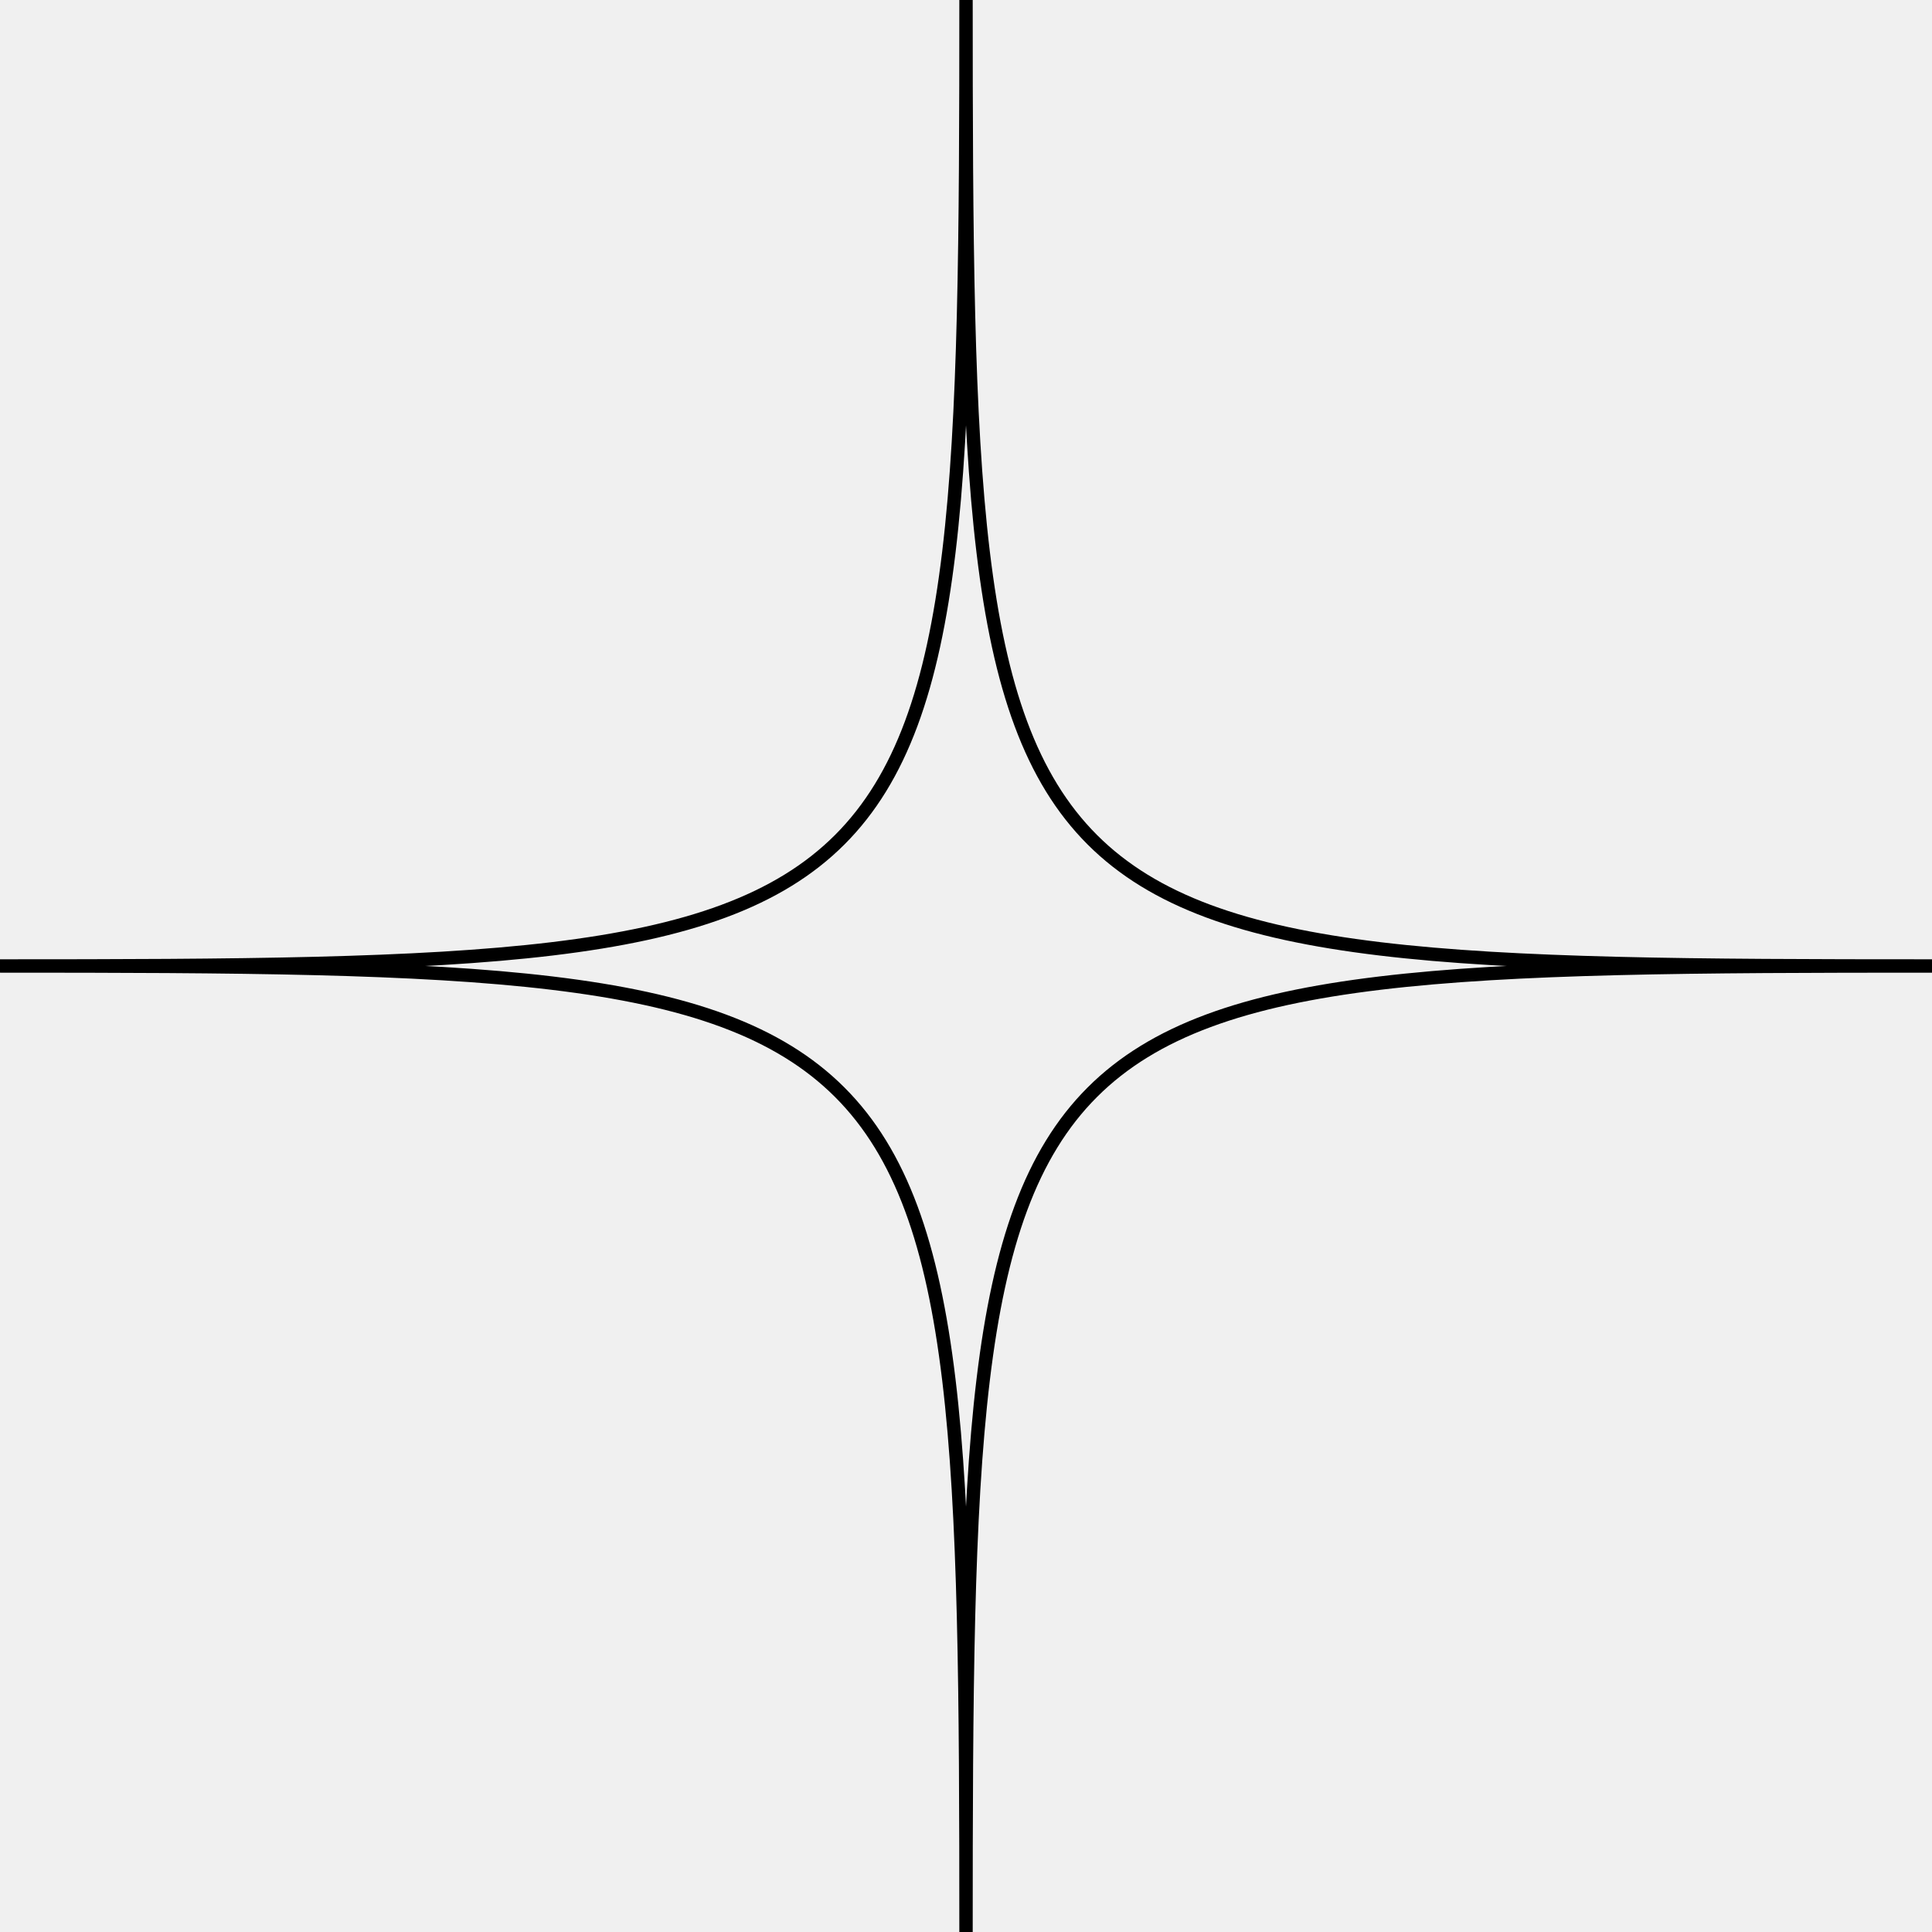
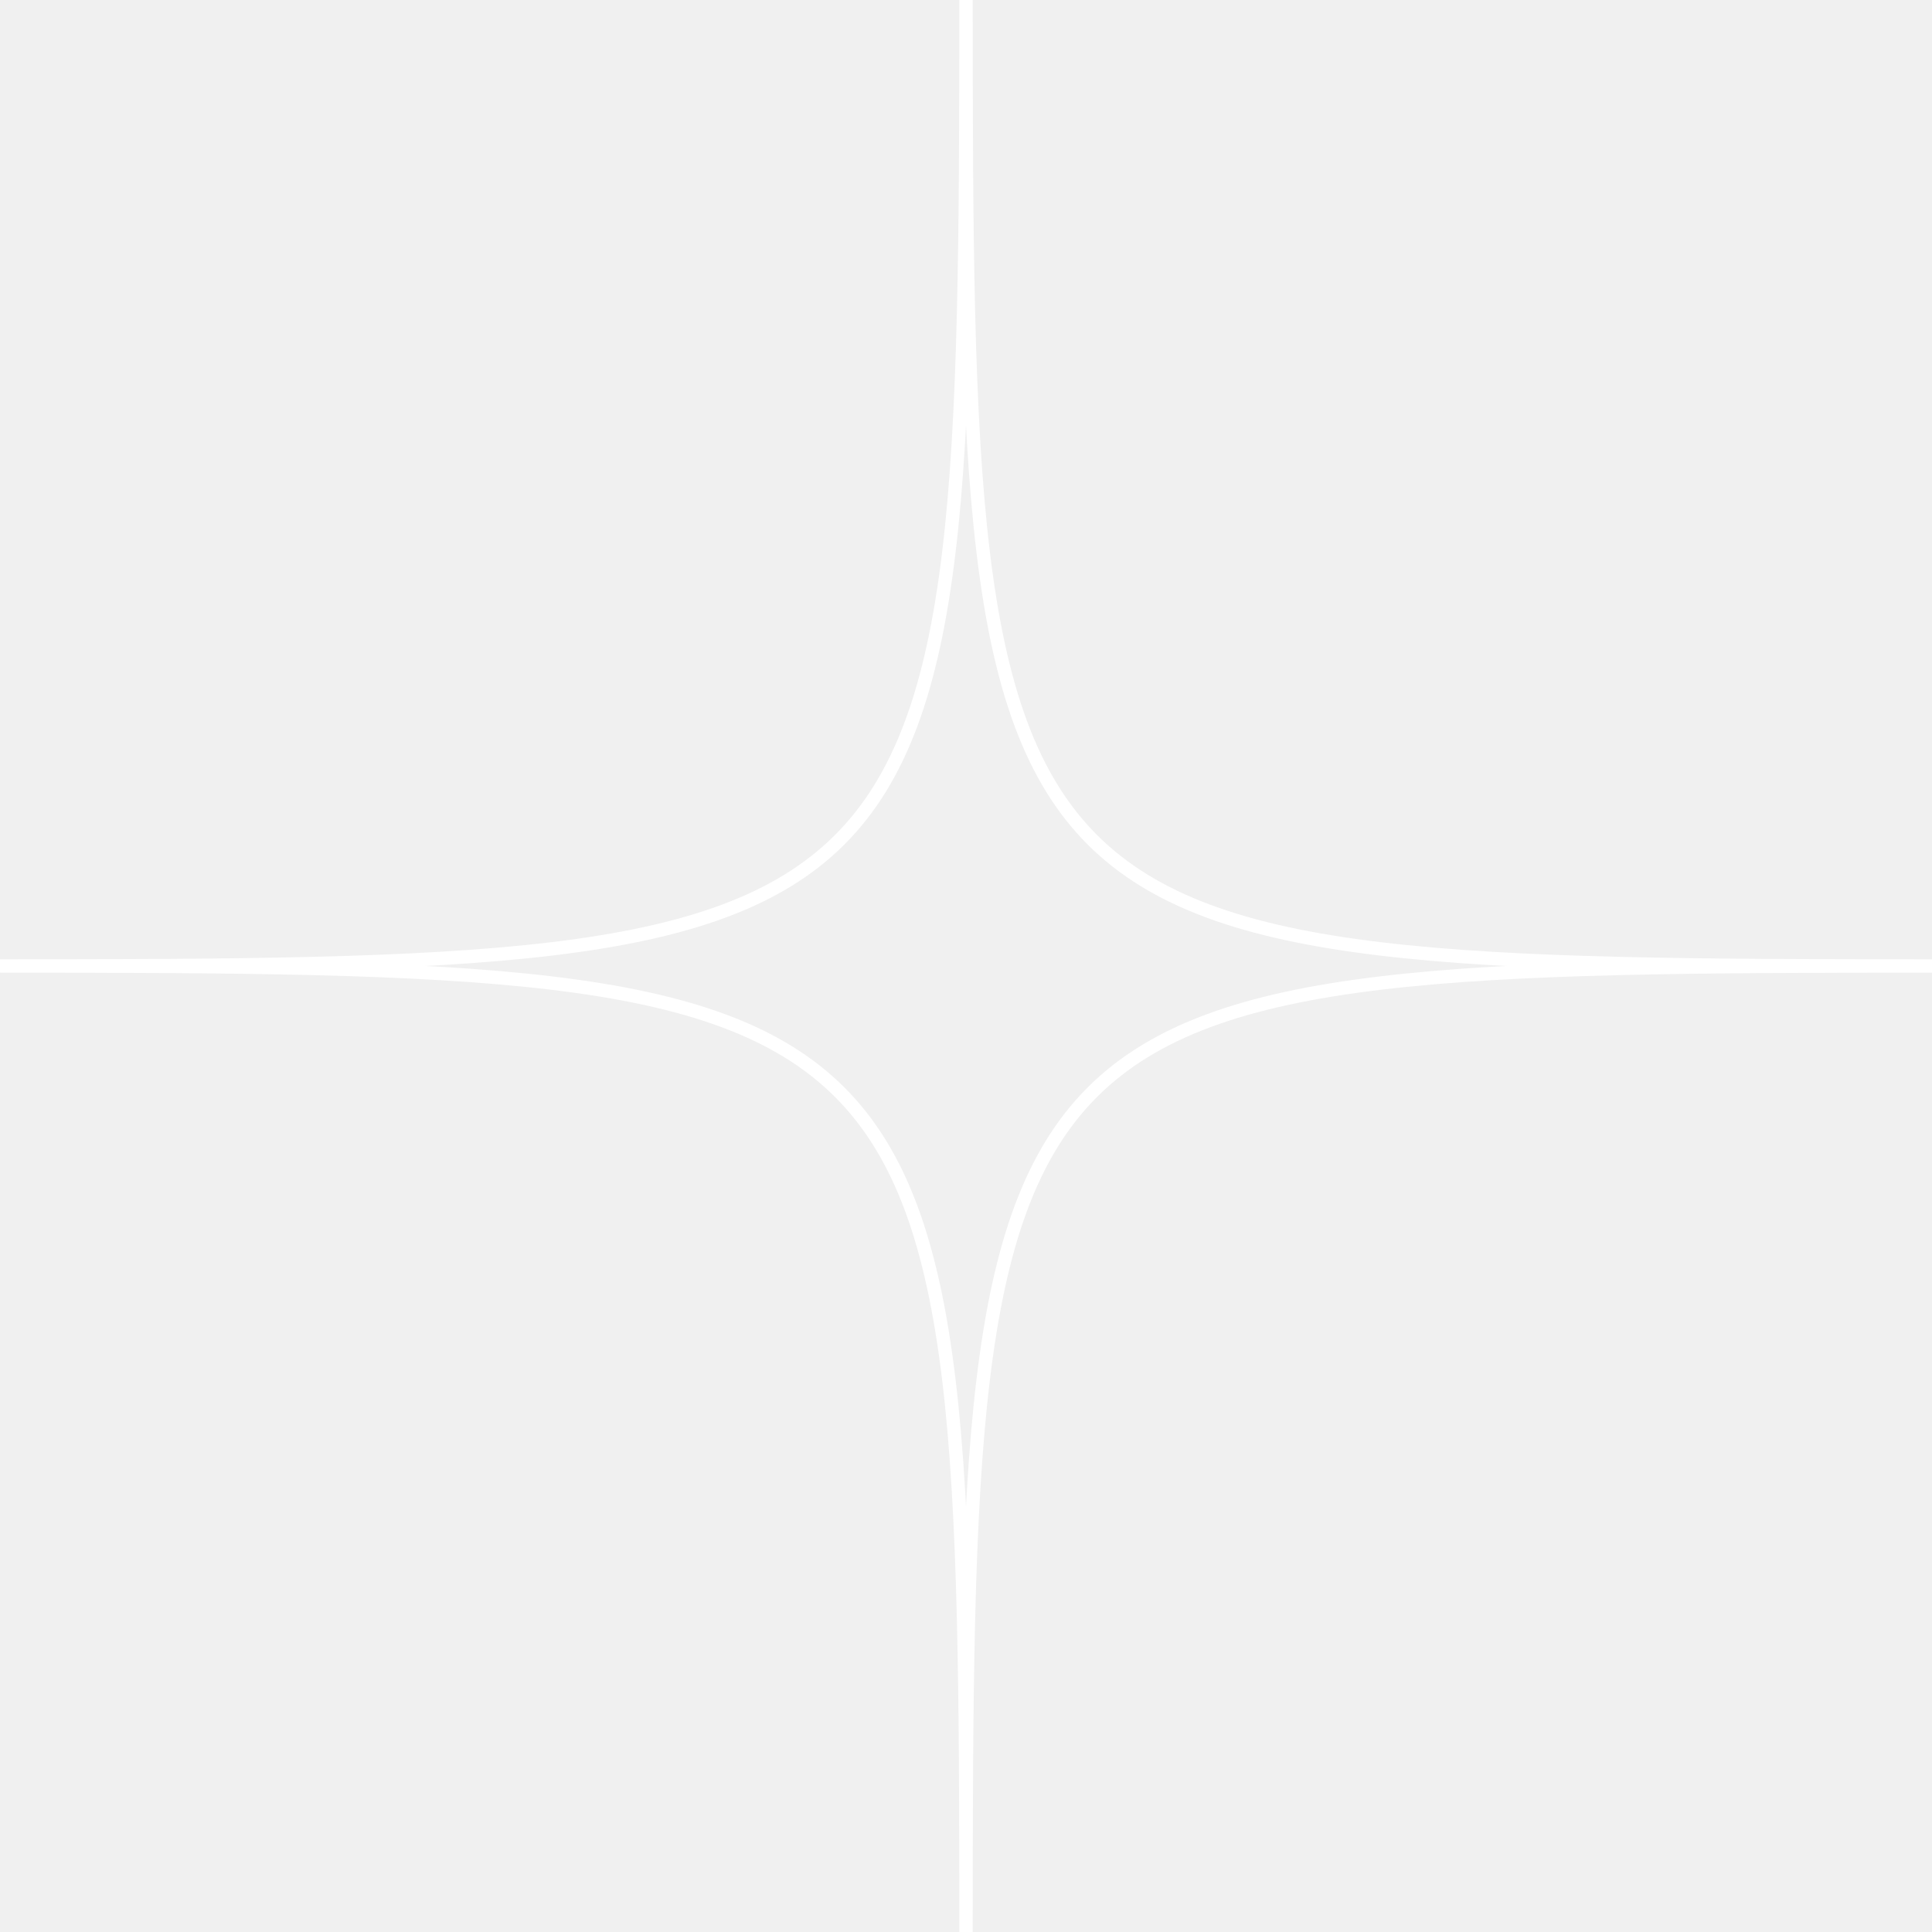
- <svg xmlns="http://www.w3.org/2000/svg" id="uuid-ceae81a8-a73d-4f1c-b608-a6c866885702" data-name="Capa 2" viewBox="0 0 577.55 577.55">
-   <defs>
-     <style>
-       .uuid-af2deccd-bf29-4727-90db-b88dd30ffb7a {
-         fill: none;
-         fill-rule: evenodd;
-         stroke: #000;
-         stroke-width: 4px;
-       }
-     </style>
-   </defs>
-   <g id="uuid-1c4901fe-2143-4f87-b304-ddcc7bdc937b" data-name="TOP">
-     <path id="uuid-287f1cba-95f1-4ba6-96e7-6ce4e2718419" data-name="star-l" class="uuid-af2deccd-bf29-4727-90db-b88dd30ffb7a" d="M288.78,577.55c0-284.38-4.4-288.78-288.78-288.78,284.38,0,288.78-4.4,288.78-288.78,0,284.38,4.4,288.78,288.78,288.78-284.38,0-288.78,4.4-288.78,288.78Z" />
-   </g>
+ <svg xmlns="http://www.w3.org/2000/svg" viewBox="0 0 577.55 577.55" aria-hidden="true">
+   <path id="star-large" fill="none" fill-rule="evenodd" stroke="white" stroke-width="4" d="M288.78,577.55c0-284.38-4.4-288.78-288.78-288.78,284.38,0,288.78-4.4,288.78-288.78,0,284.38,4.4,288.78,288.78,288.78-284.38,0-288.78,4.4-288.78,288.78Z" />
</svg>
